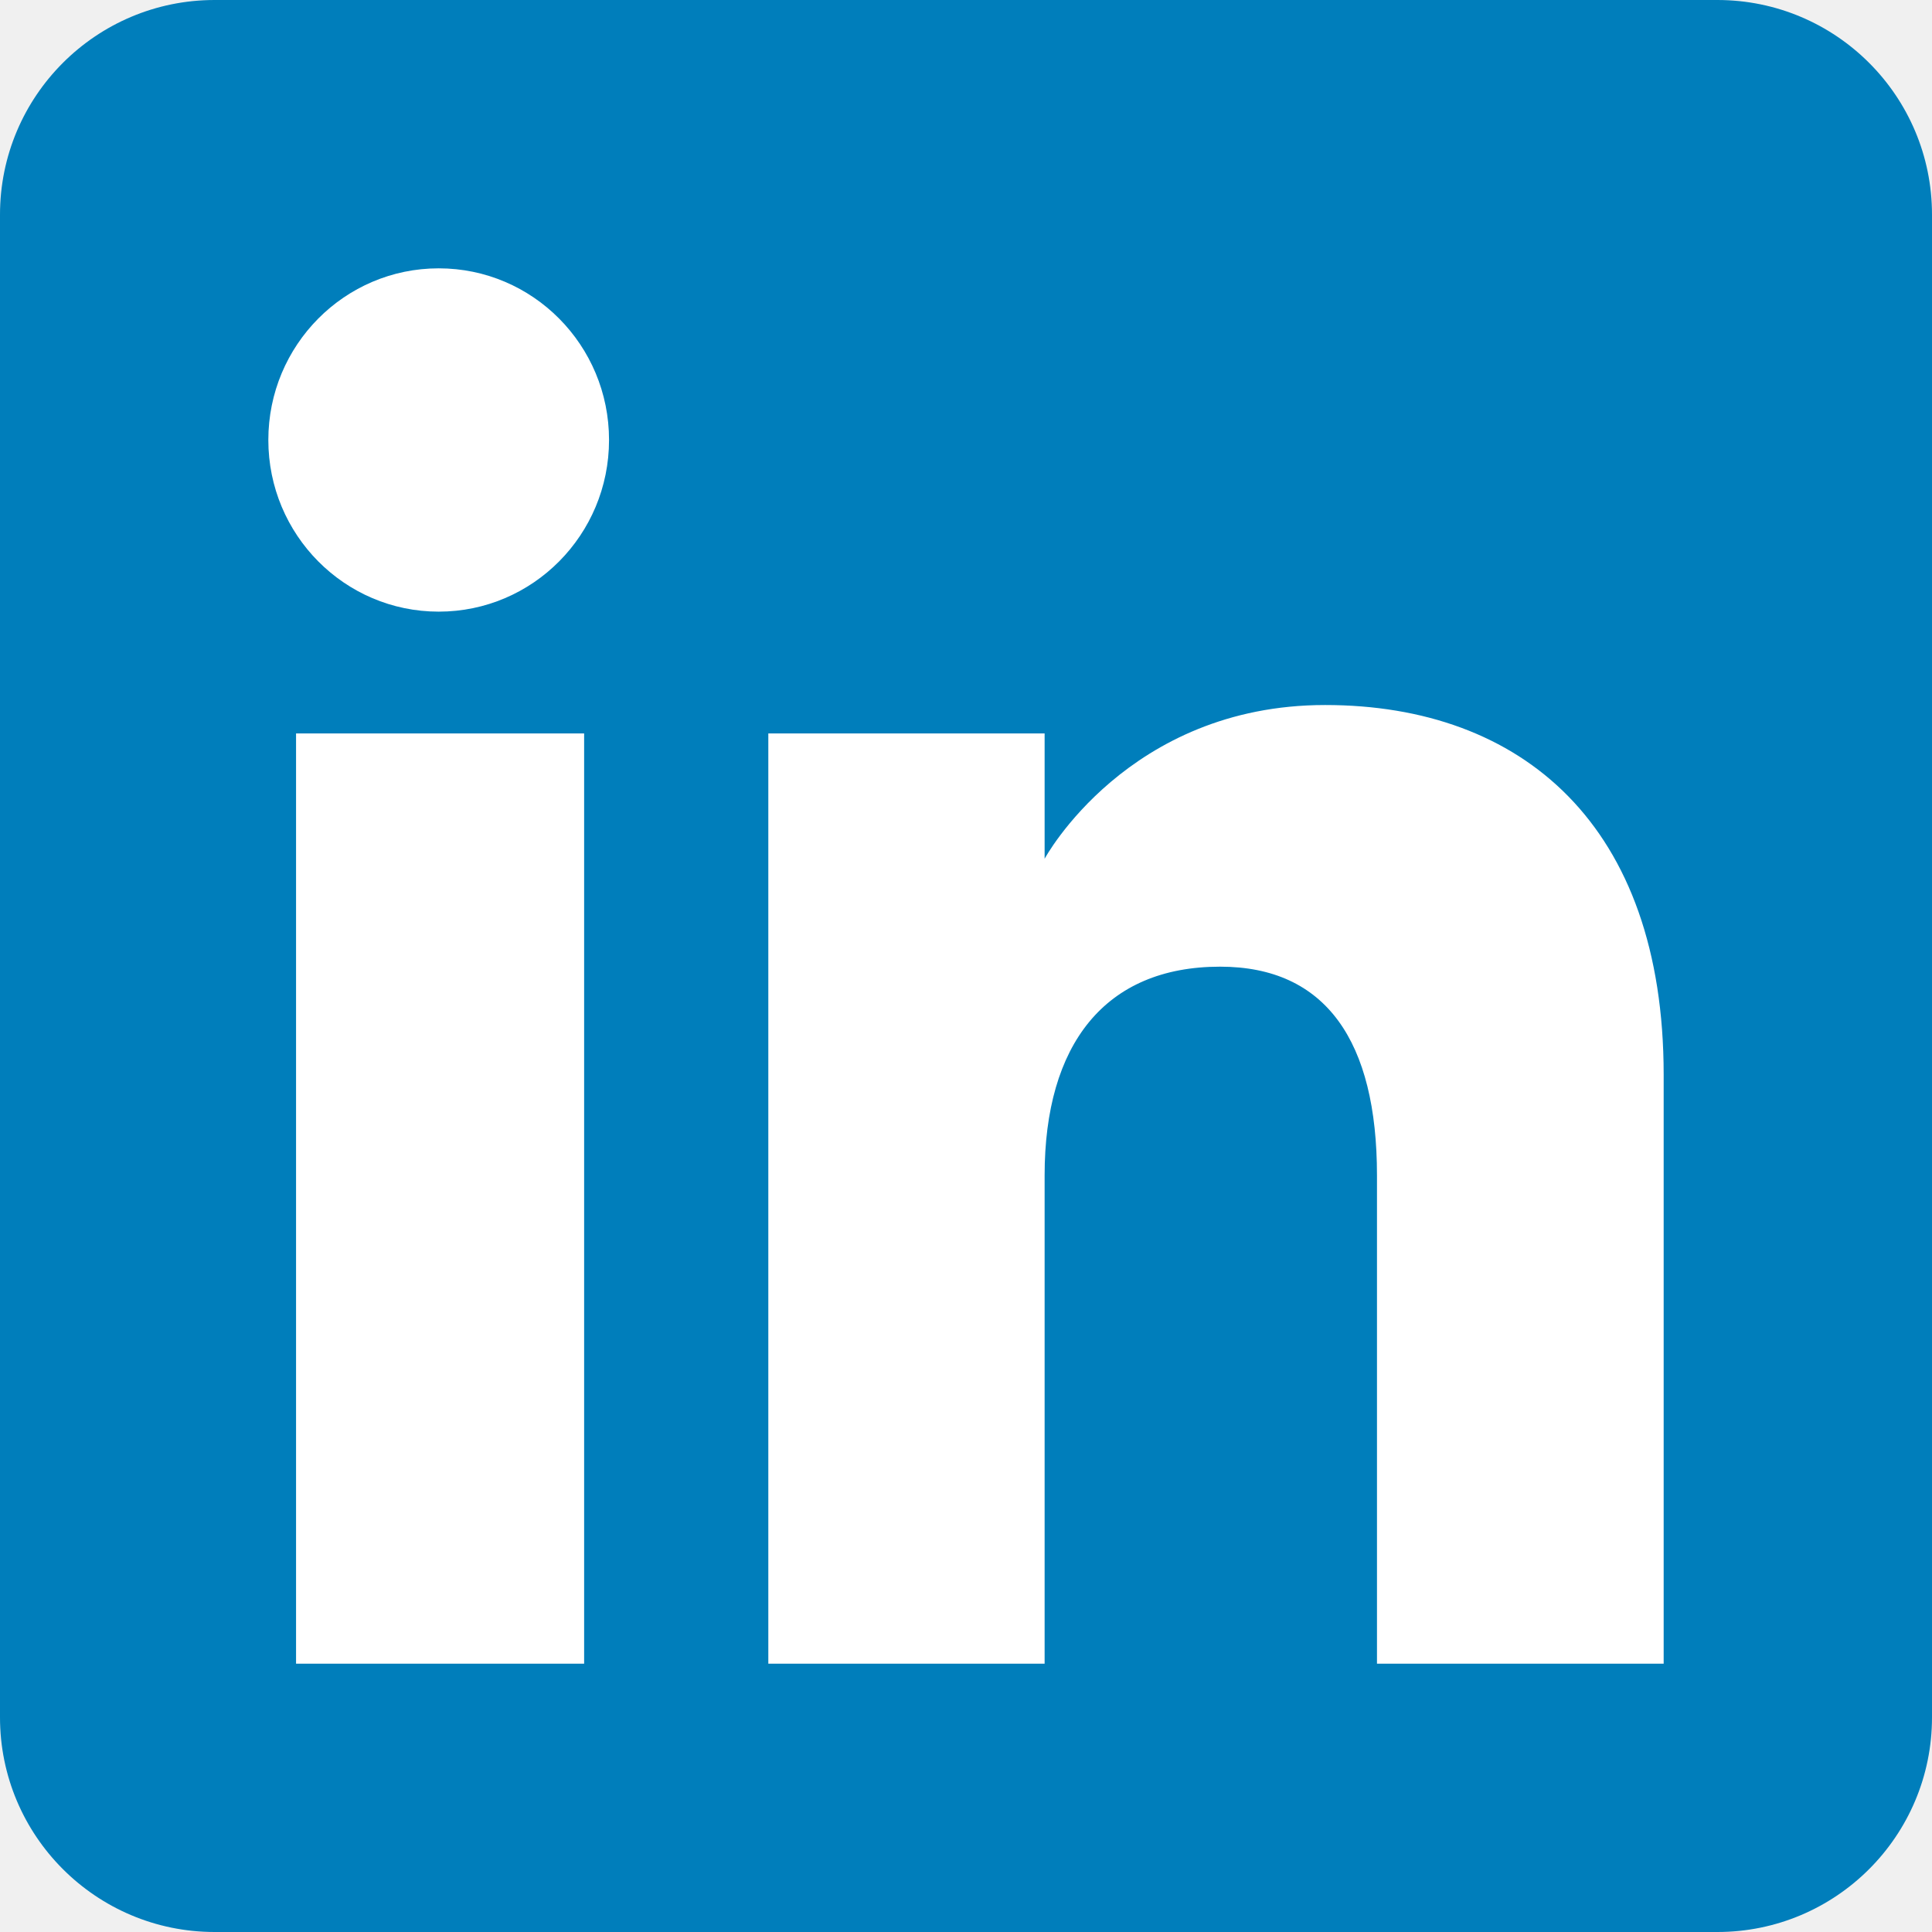
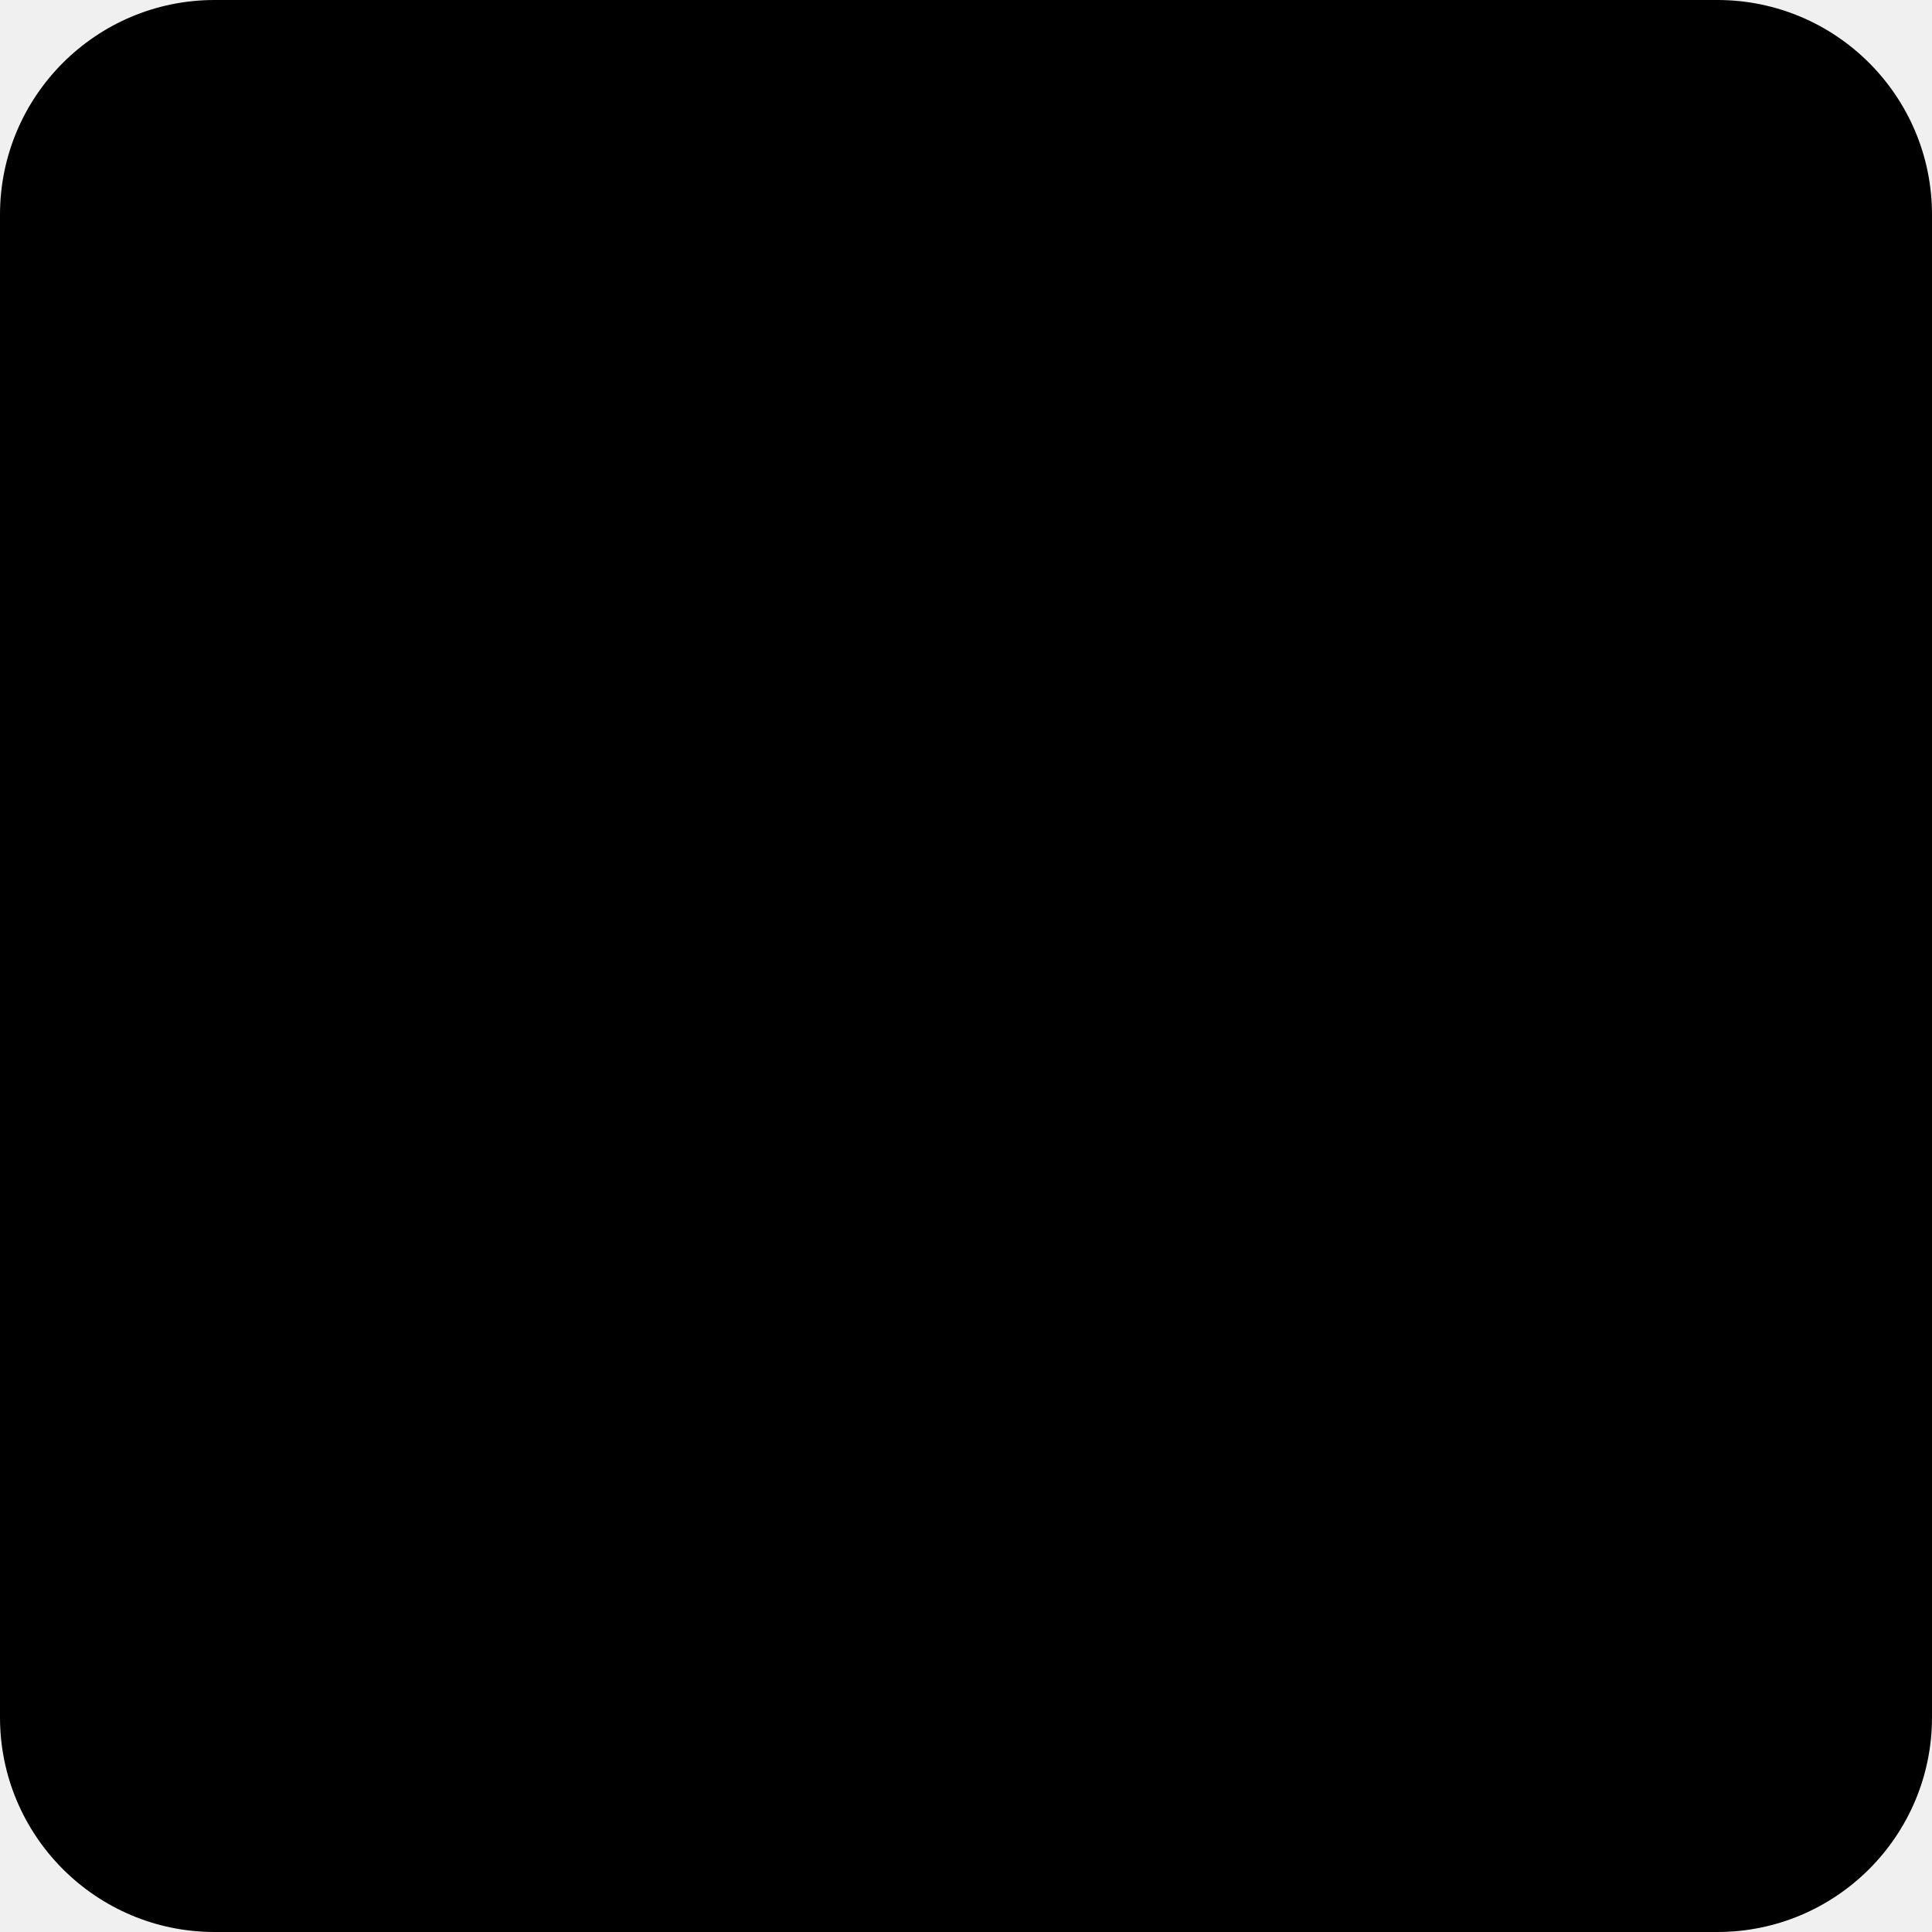
<svg xmlns="http://www.w3.org/2000/svg" height="72" viewBox="0 0 72 72" width="72">
  <g fill="none" fill-rule="evenodd">
-     <path d="M8,72 L64,72 C68.418,72 72,68.418 72,64 L72,8 C72,3.582 68.418,-8.11624501e-16 64,0 L8,0 C3.582,8.11624501e-16 -5.41083001e-16,3.582 0,8 L0,64 C5.41083001e-16,68.418 3.582,72 8,72 Z" fill="#007EBB" />
-     <path d="M62,62 L51.316,62 L51.316,43.802 C51.316,38.813 49.42,36.025 45.471,36.025 C41.175,36.025 38.93,38.926 38.93,43.802 L38.93,62 L28.633,62 L28.633,27.333 L38.93,27.333 L38.93,32.003 C38.93,32.003 42.026,26.274 49.383,26.274 C56.736,26.274 62,30.764 62,40.051 L62,62 Z M16.349,22.794 C12.842,22.794 10,19.93 10,16.397 C10,12.864 12.842,10 16.349,10 C19.857,10 22.697,12.864 22.697,16.397 C22.697,19.93 19.857,22.794 16.349,22.794 Z M11.033,62 L21.769,62 L21.769,27.333 L11.033,27.333 L11.033,62 Z" fill="#FFF" />
+     <path d="M8,72 L64,72 C68.418,72 72,68.418 72,64 L72,8 C72,3.582 68.418,-8.11624501e-16 64,0 L8,0 C3.582,8.11624501e-16 -5.41083001e-16,3.582 0,8 L0,64 C5.41083001e-16,68.418 3.582,72 8,72 Z" fill="currentColor" />
+     <path d="M62,62 L51.316,62 L51.316,43.802 C51.316,38.813 49.42,36.025 45.471,36.025 C41.175,36.025 38.93,38.926 38.93,43.802 L38.93,62 L28.633,62 L28.633,27.333 L38.93,27.333 L38.93,32.003 C38.93,32.003 42.026,26.274 49.383,26.274 C56.736,26.274 62,30.764 62,40.051 L62,62 Z M16.349,22.794 C12.842,22.794 10,19.93 10,16.397 C10,12.864 12.842,10 16.349,10 C19.857,10 22.697,12.864 22.697,16.397 C22.697,19.93 19.857,22.794 16.349,22.794 Z M11.033,62 L21.769,62 L21.769,27.333 L11.033,27.333 L11.033,62 Z" fill="currentColor" />
  </g>
</svg>
